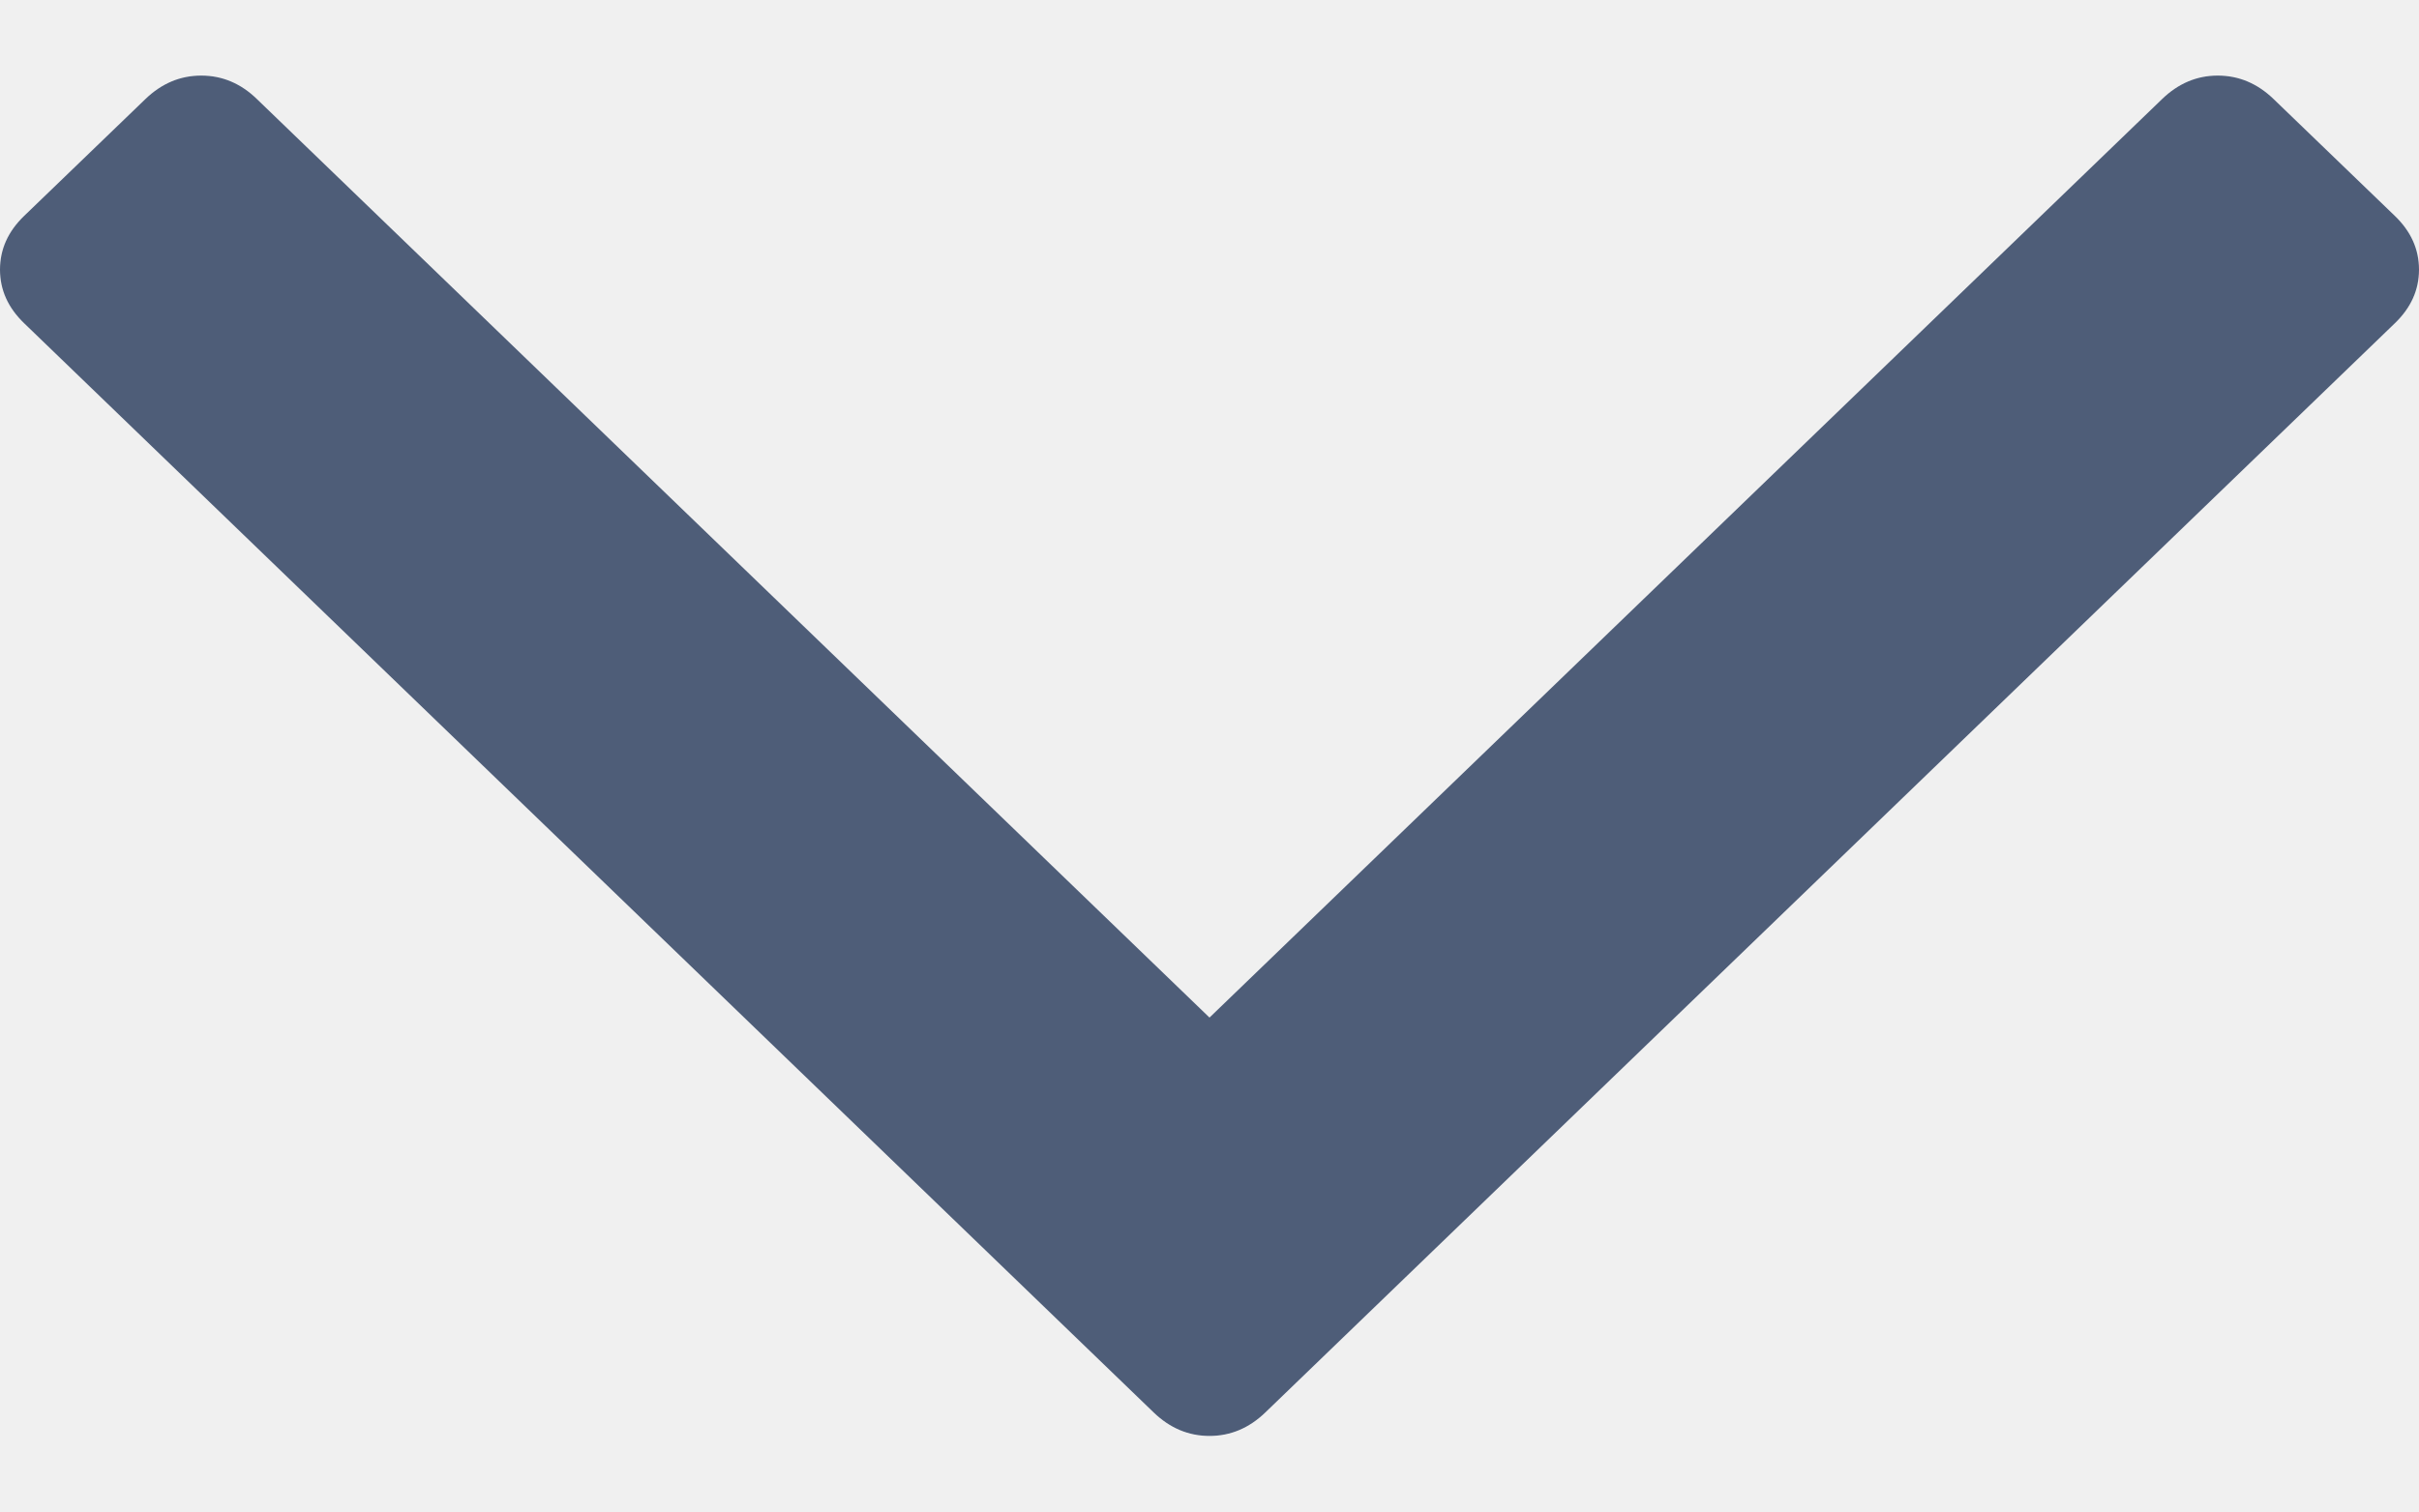
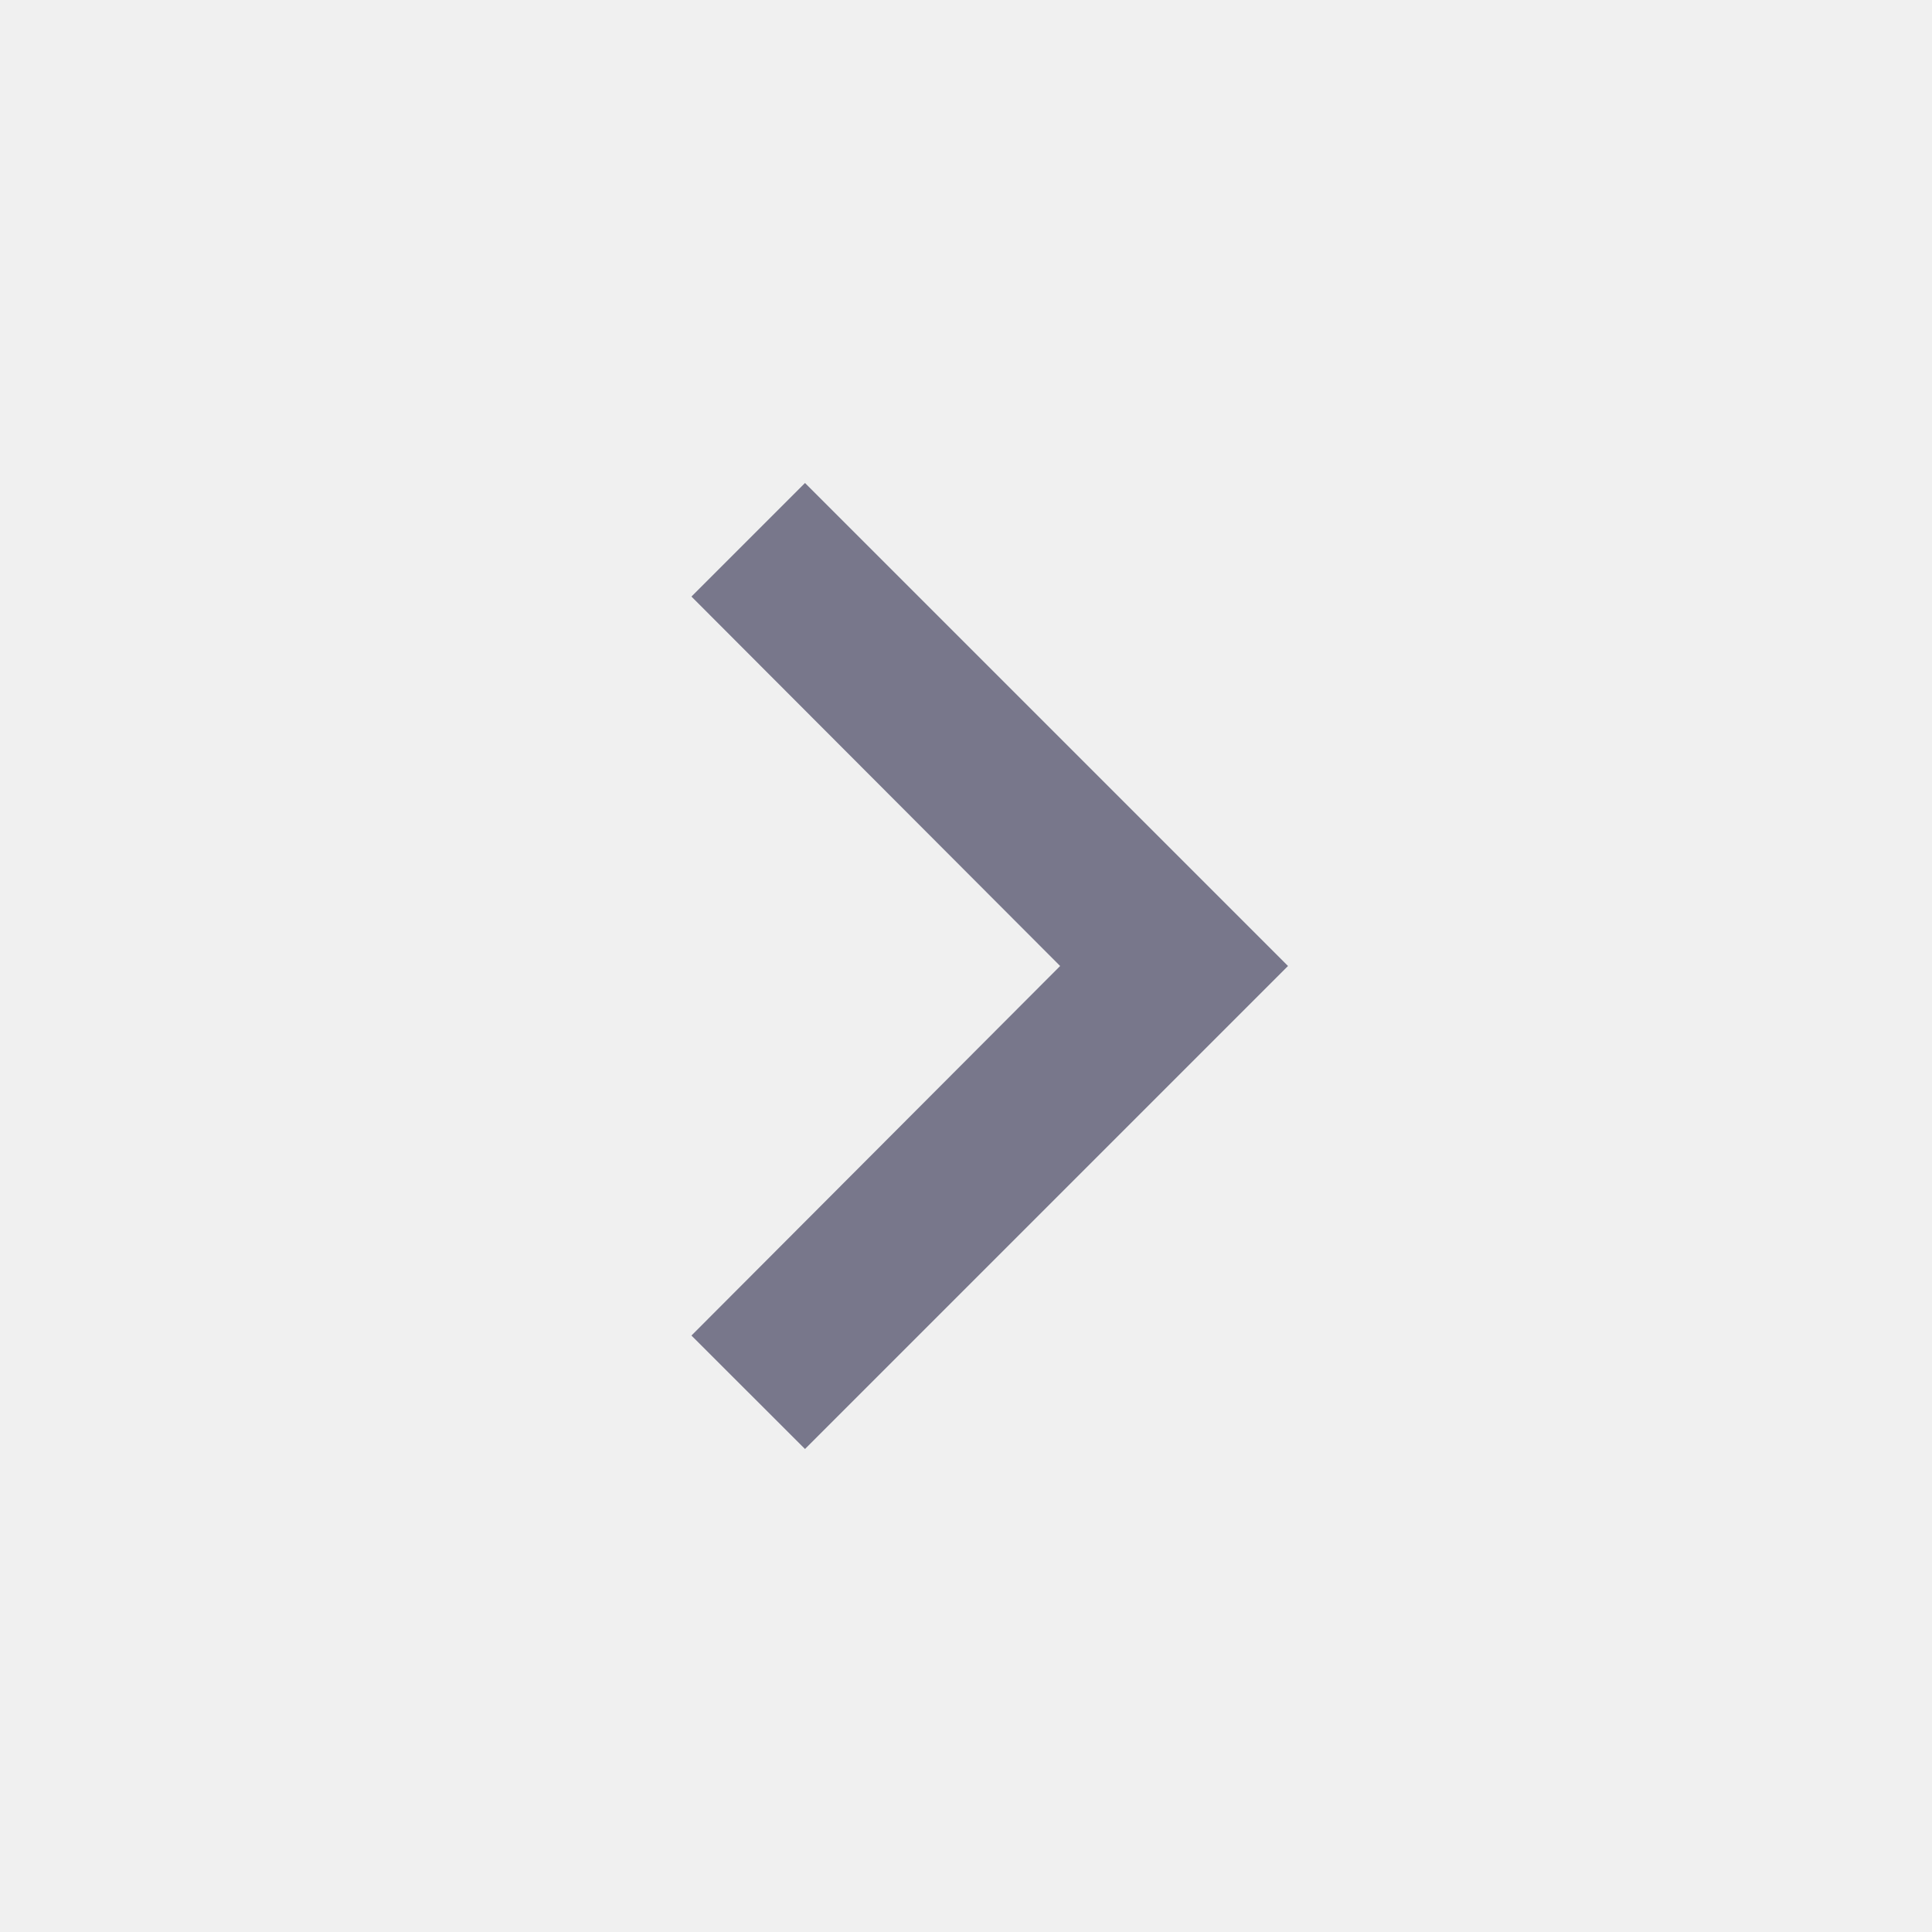
- <svg xmlns="http://www.w3.org/2000/svg" width="16" height="10" viewBox="0 0 16 10" fill="none">
-   <path d="M16 1.784C16 1.649 15.947 1.531 15.84 1.428L15.038 0.655C14.931 0.552 14.808 0.5 14.669 0.5C14.53 0.5 14.408 0.552 14.301 0.655L8 6.732L1.699 0.655C1.593 0.552 1.47 0.5 1.331 0.5C1.192 0.5 1.069 0.552 0.962 0.655L0.16 1.428C0.053 1.531 0 1.649 0 1.784C0 1.918 0.053 2.036 0.16 2.139L7.631 9.345C7.738 9.448 7.861 9.5 8 9.5C8.139 9.5 8.262 9.448 8.369 9.345L15.84 2.139C15.947 2.036 16 1.918 16 1.784Z" fill="white" />
-   <path d="M16 1.784C16 1.649 15.947 1.531 15.84 1.428L15.038 0.655C14.931 0.552 14.808 0.5 14.669 0.5C14.53 0.5 14.408 0.552 14.301 0.655L8 6.732L1.699 0.655C1.593 0.552 1.47 0.5 1.331 0.5C1.192 0.5 1.069 0.552 0.962 0.655L0.16 1.428C0.053 1.531 0 1.649 0 1.784C0 1.918 0.053 2.036 0.16 2.139L7.631 9.345C7.738 9.448 7.861 9.5 8 9.5C8.139 9.5 8.262 9.448 8.369 9.345L15.84 2.139C15.947 2.036 16 1.918 16 1.784Z" fill="#4E5D78" />
+ <svg xmlns="http://www.w3.org/2000/svg" width="18" height="18" viewBox="0 0 18 18" fill="none">
+   <path d="M6.442 5.558L9.877 9L6.442 12.443L7.5 13.5L12 9L7.5 4.5L6.442 5.558Z" fill="#78778b" />
</svg>
